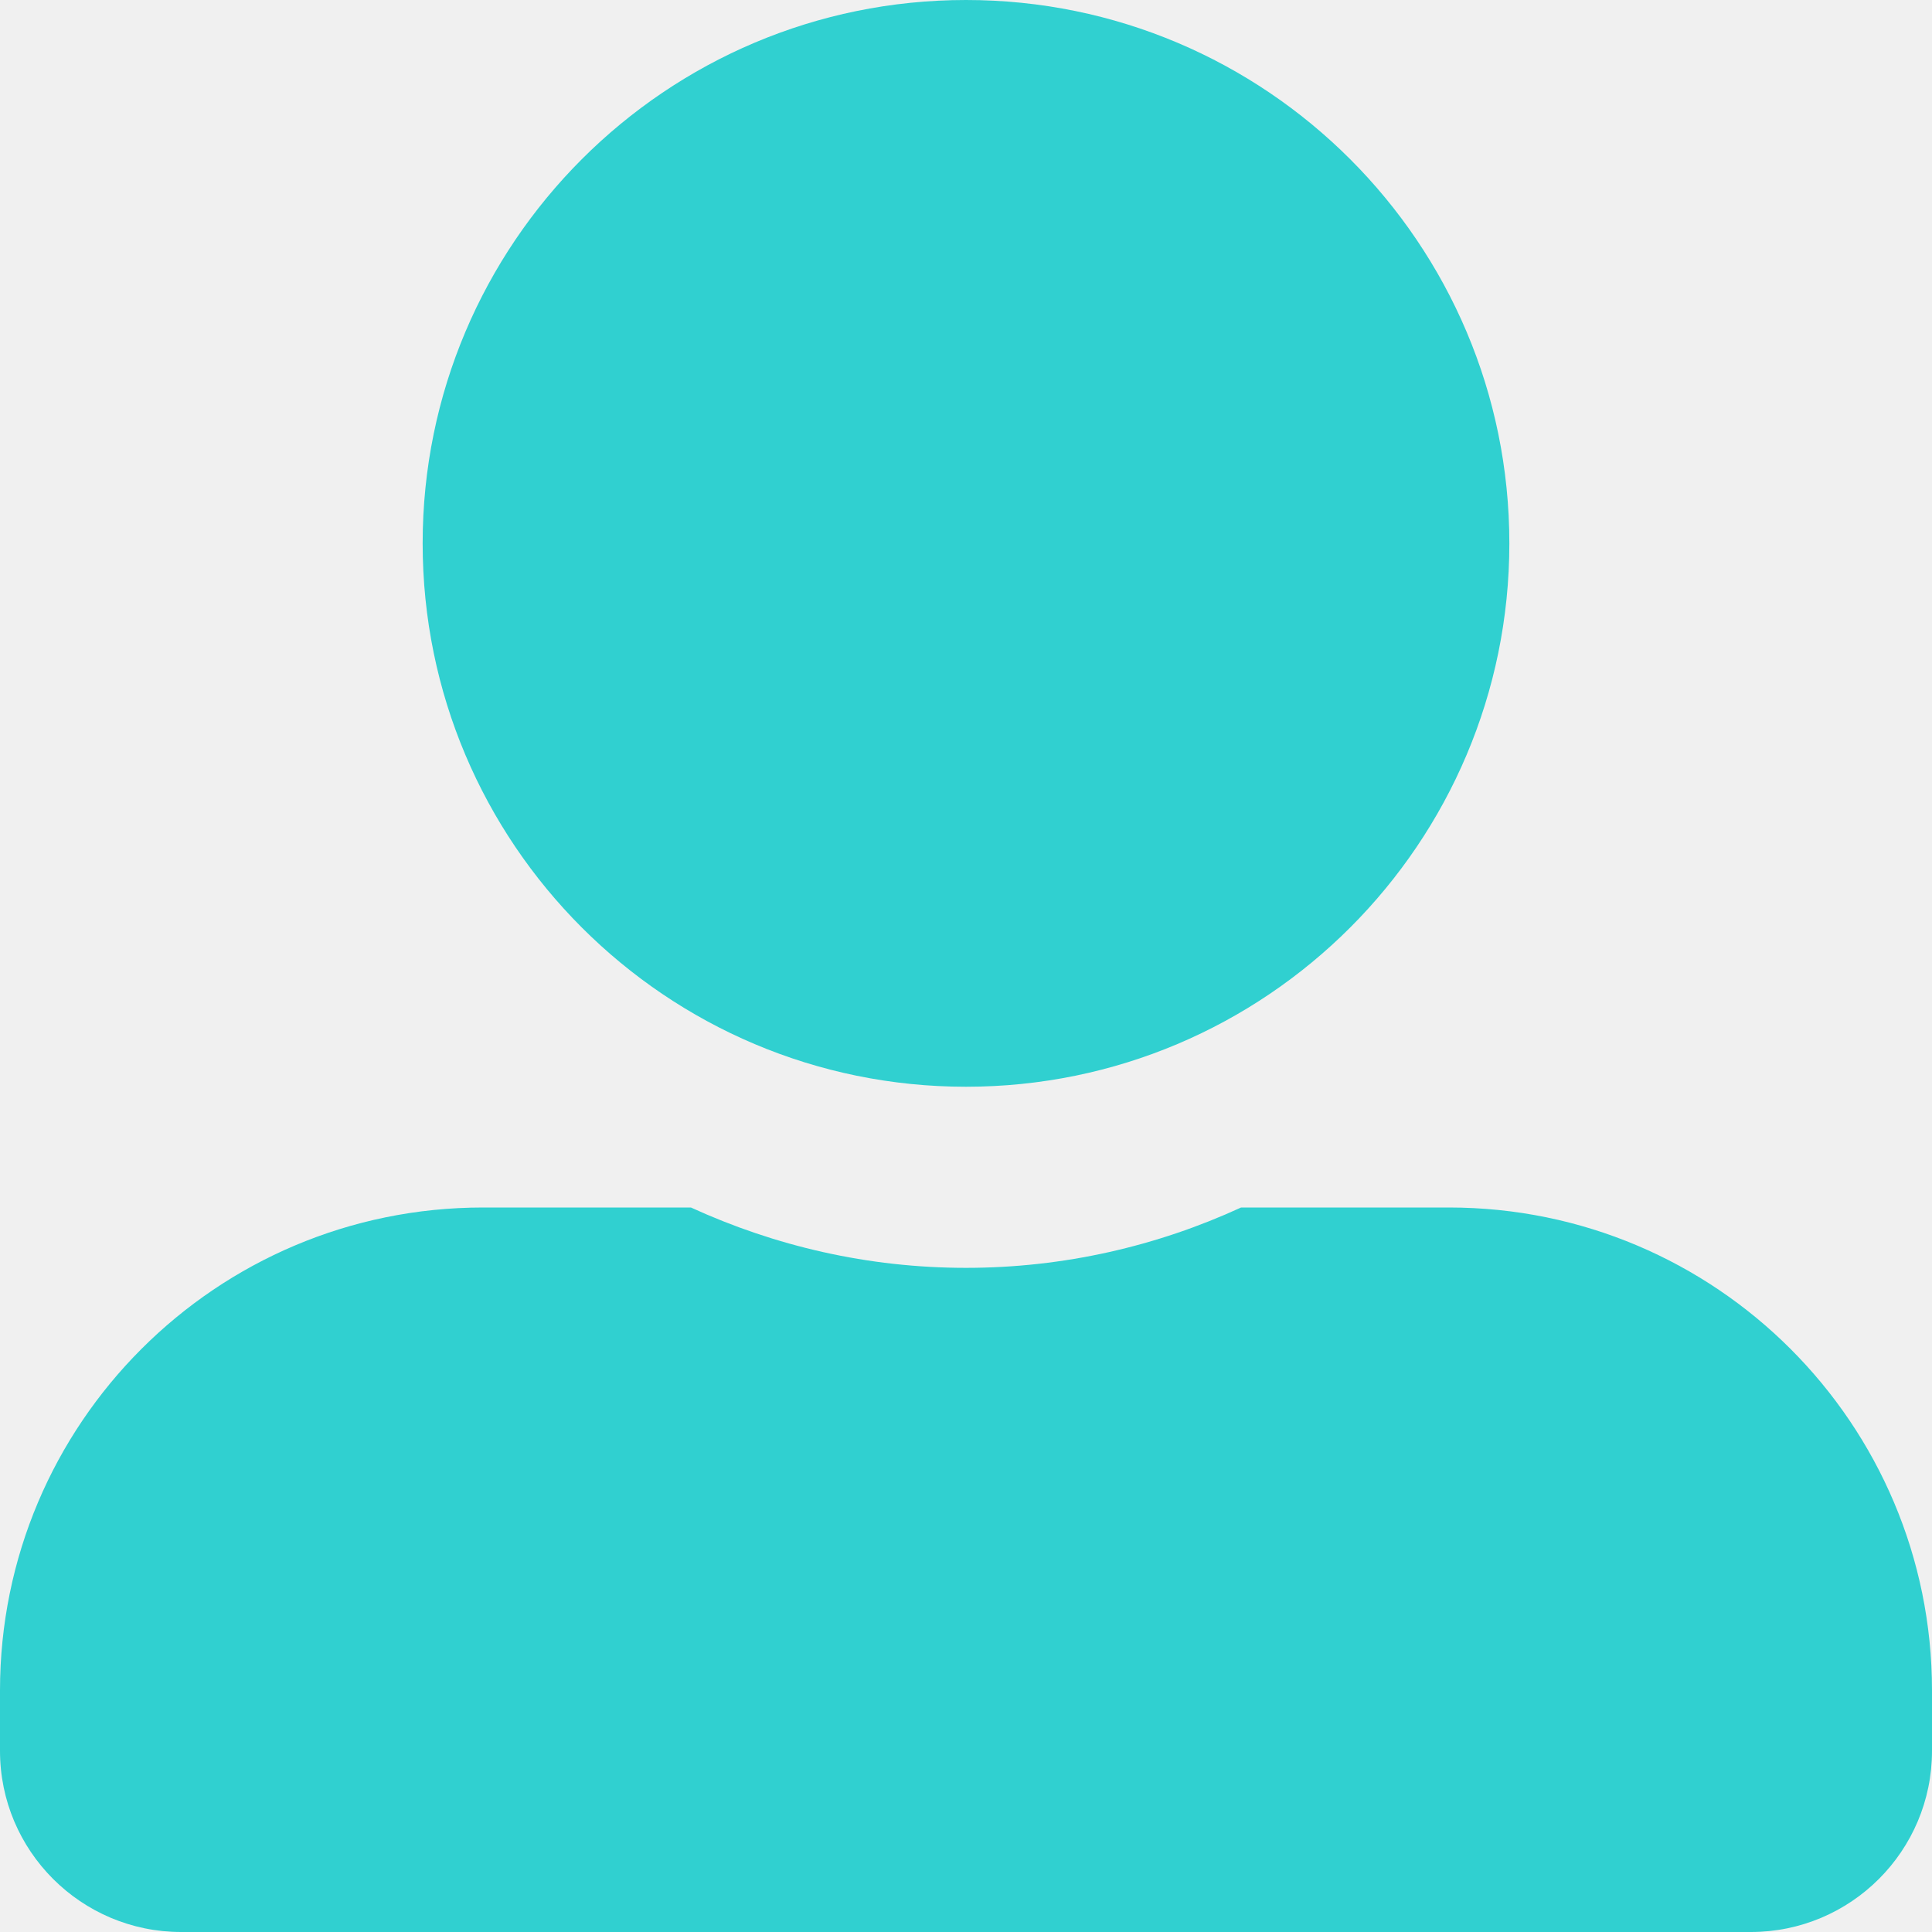
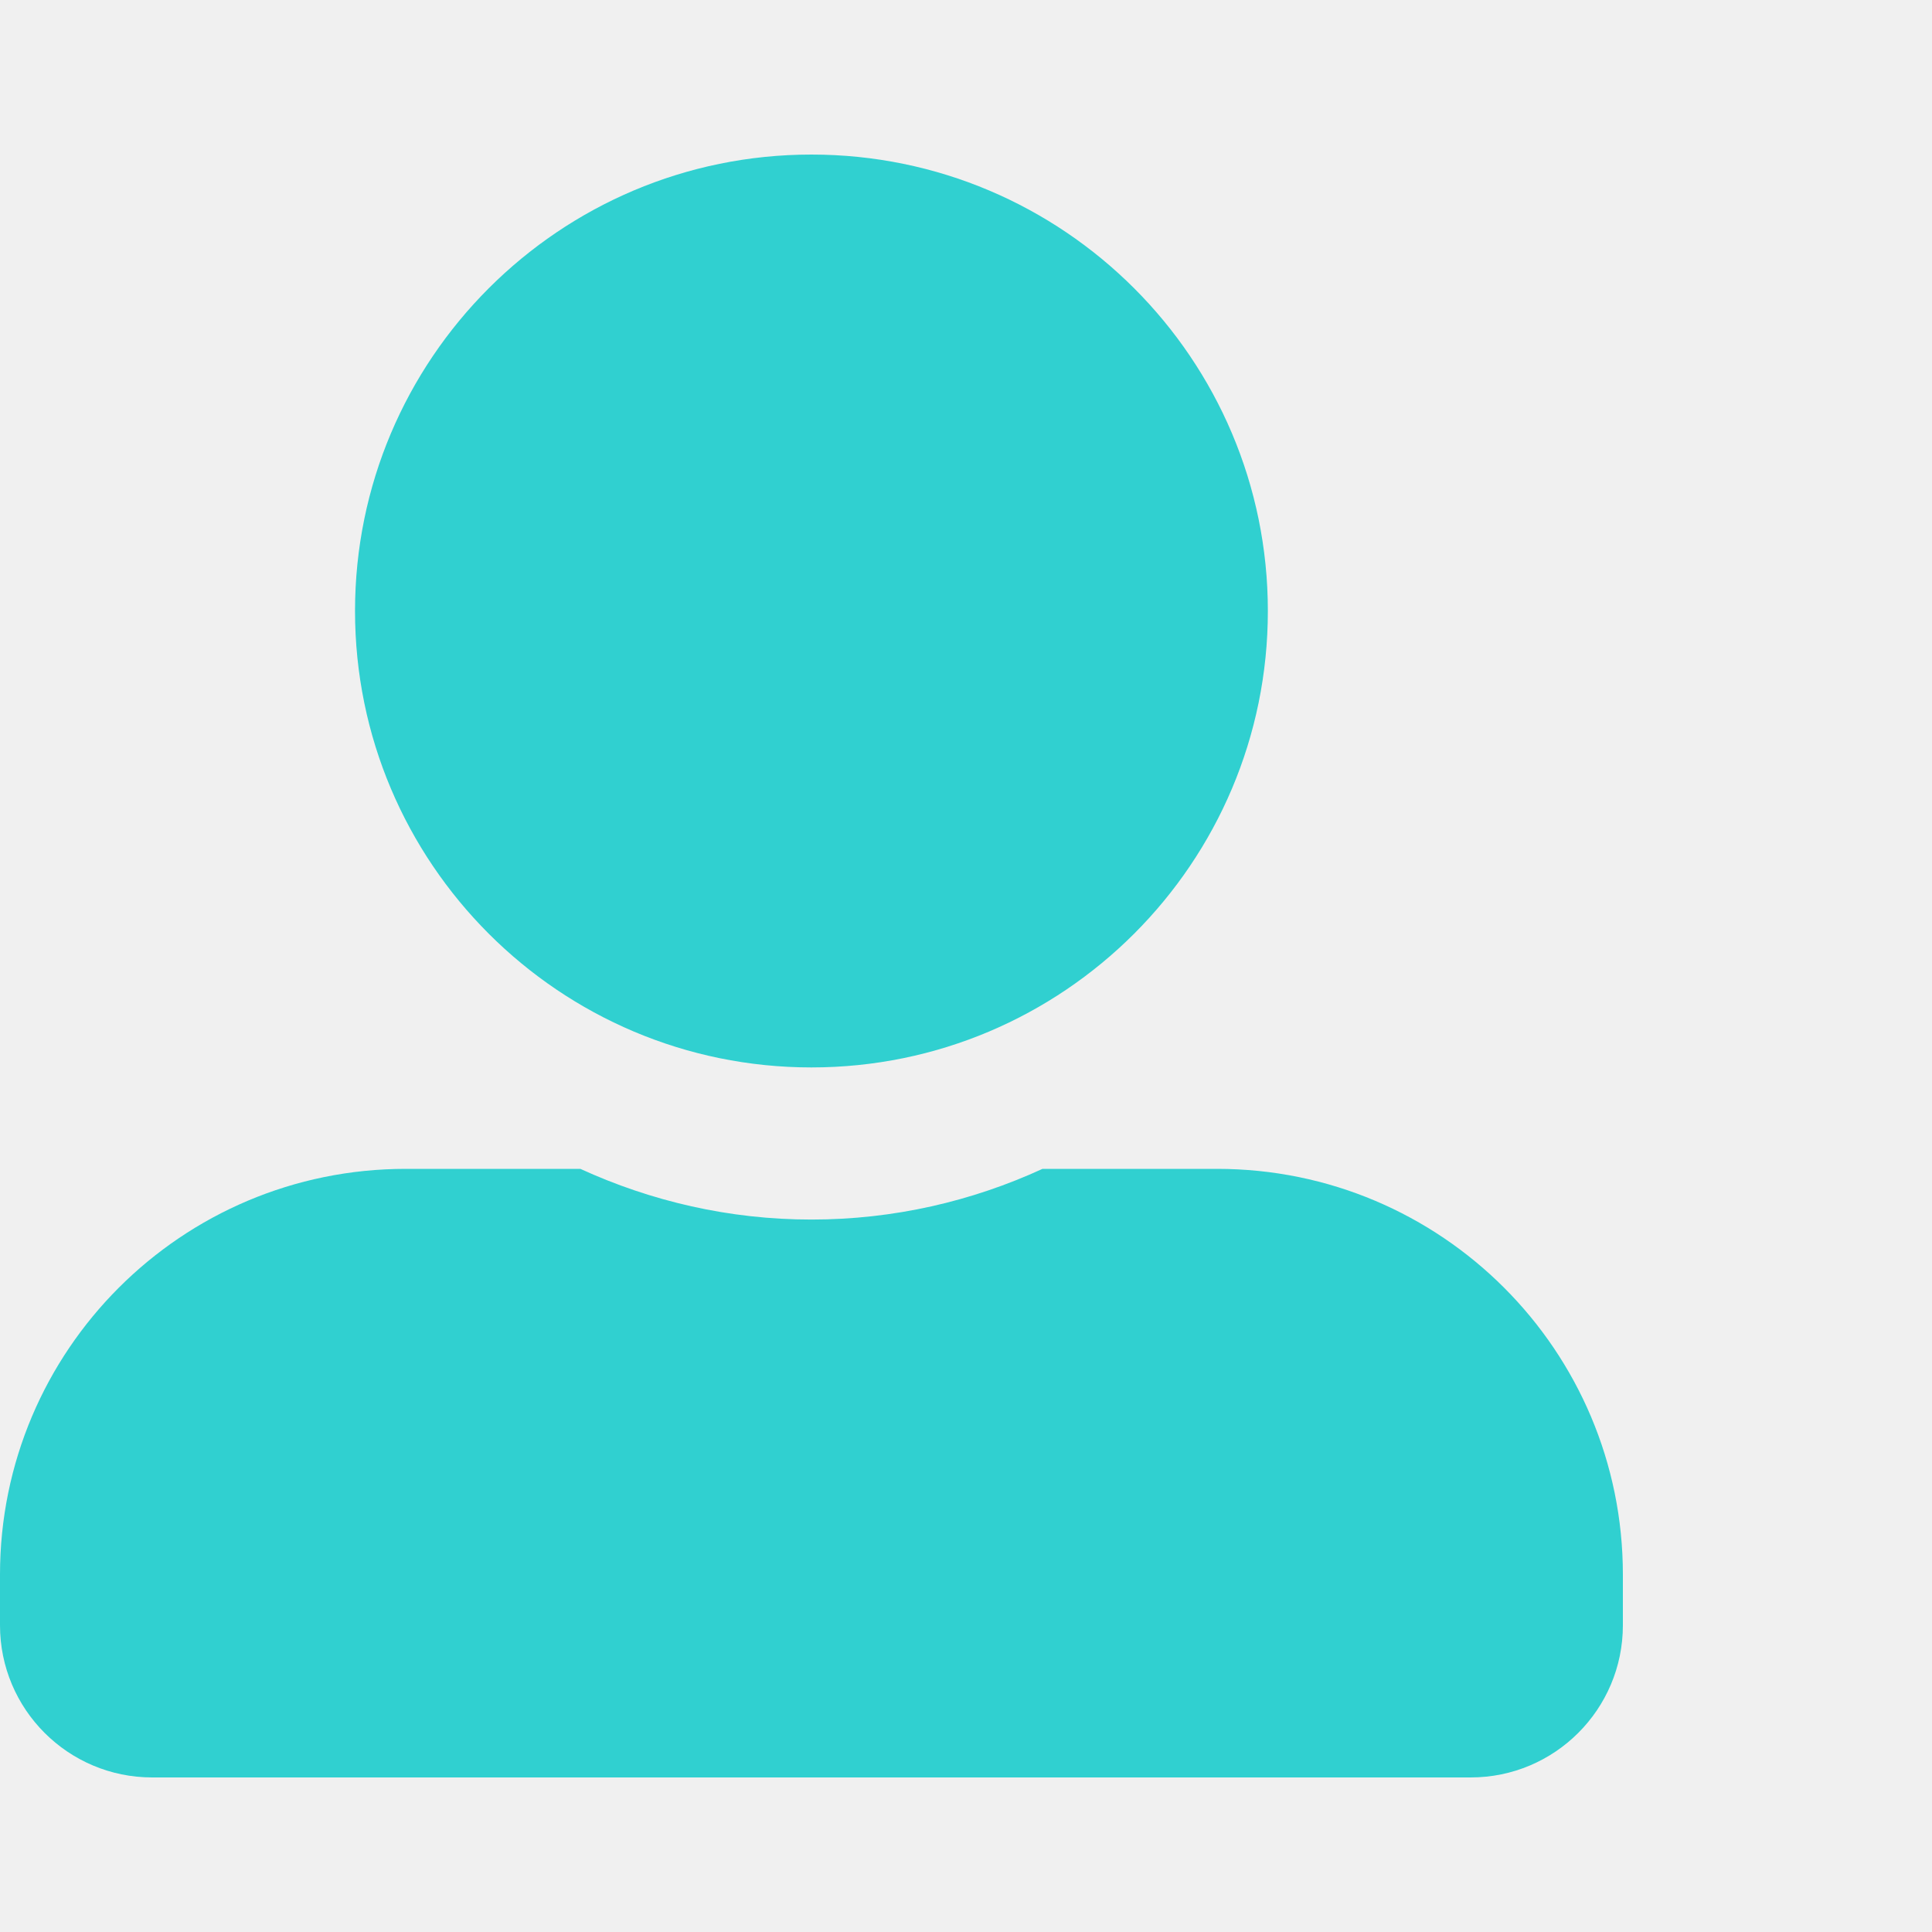
- <svg xmlns="http://www.w3.org/2000/svg" width="42" height="42" viewBox="0 0 42 42" fill="none">
+ <svg xmlns="http://www.w3.org/2000/svg" width="42" height="42" viewBox="0 -4 50 50" fill="none">
  <g clip-path="url(#clip0_108_152)">
    <path d="M21 23.625C27.521 23.625 32.812 18.334 32.812 11.812C32.812 5.291 27.521 0 21 0C14.479 0 9.188 5.291 9.188 11.812C9.188 18.334 14.479 23.625 21 23.625ZM31.5 26.25H26.98C25.159 27.087 23.133 27.562 21 27.562C18.867 27.562 16.849 27.087 15.02 26.25H10.5C4.7 26.25 0 30.95 0 36.75V38.062C0 40.236 1.764 42 3.938 42H38.062C40.236 42 42 40.236 42 38.062V36.75C42 30.95 37.3 26.25 31.5 26.25Z" fill="#30D0D0" />
  </g>
  <defs>
    <clipPath id="clip0_108_152">
      <rect width="42" height="42" fill="white" />
    </clipPath>
  </defs>
</svg>
